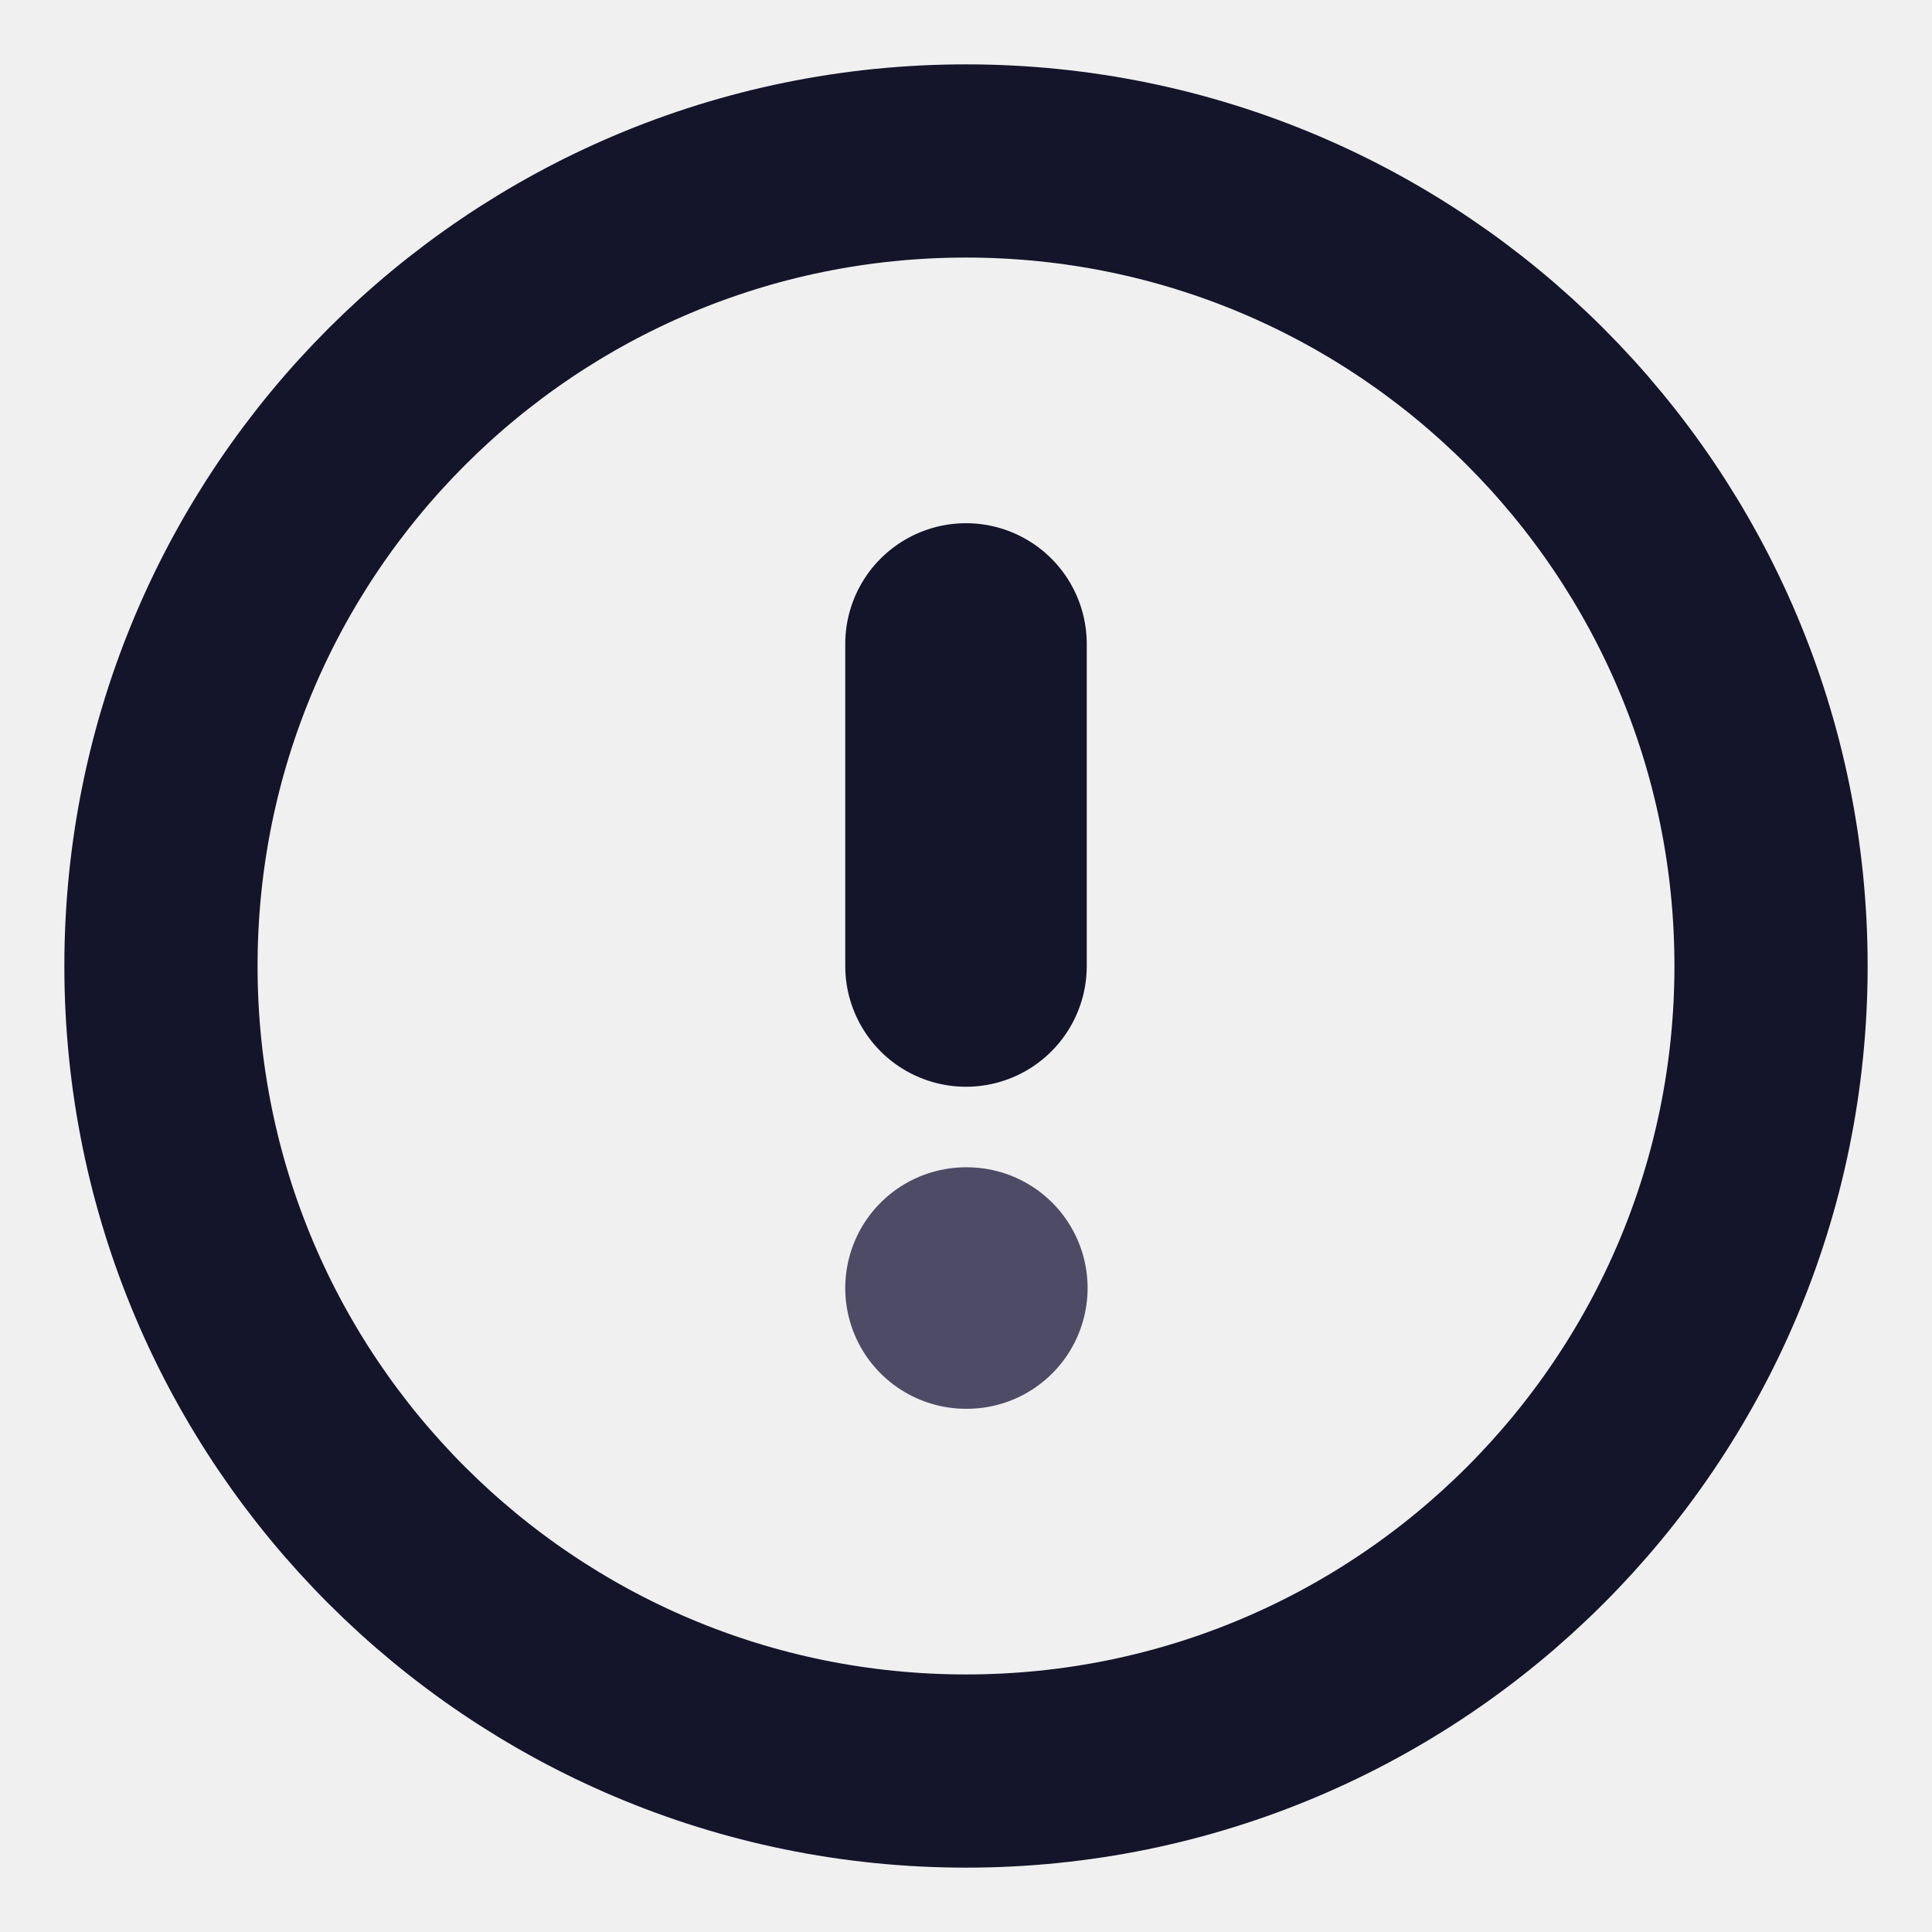
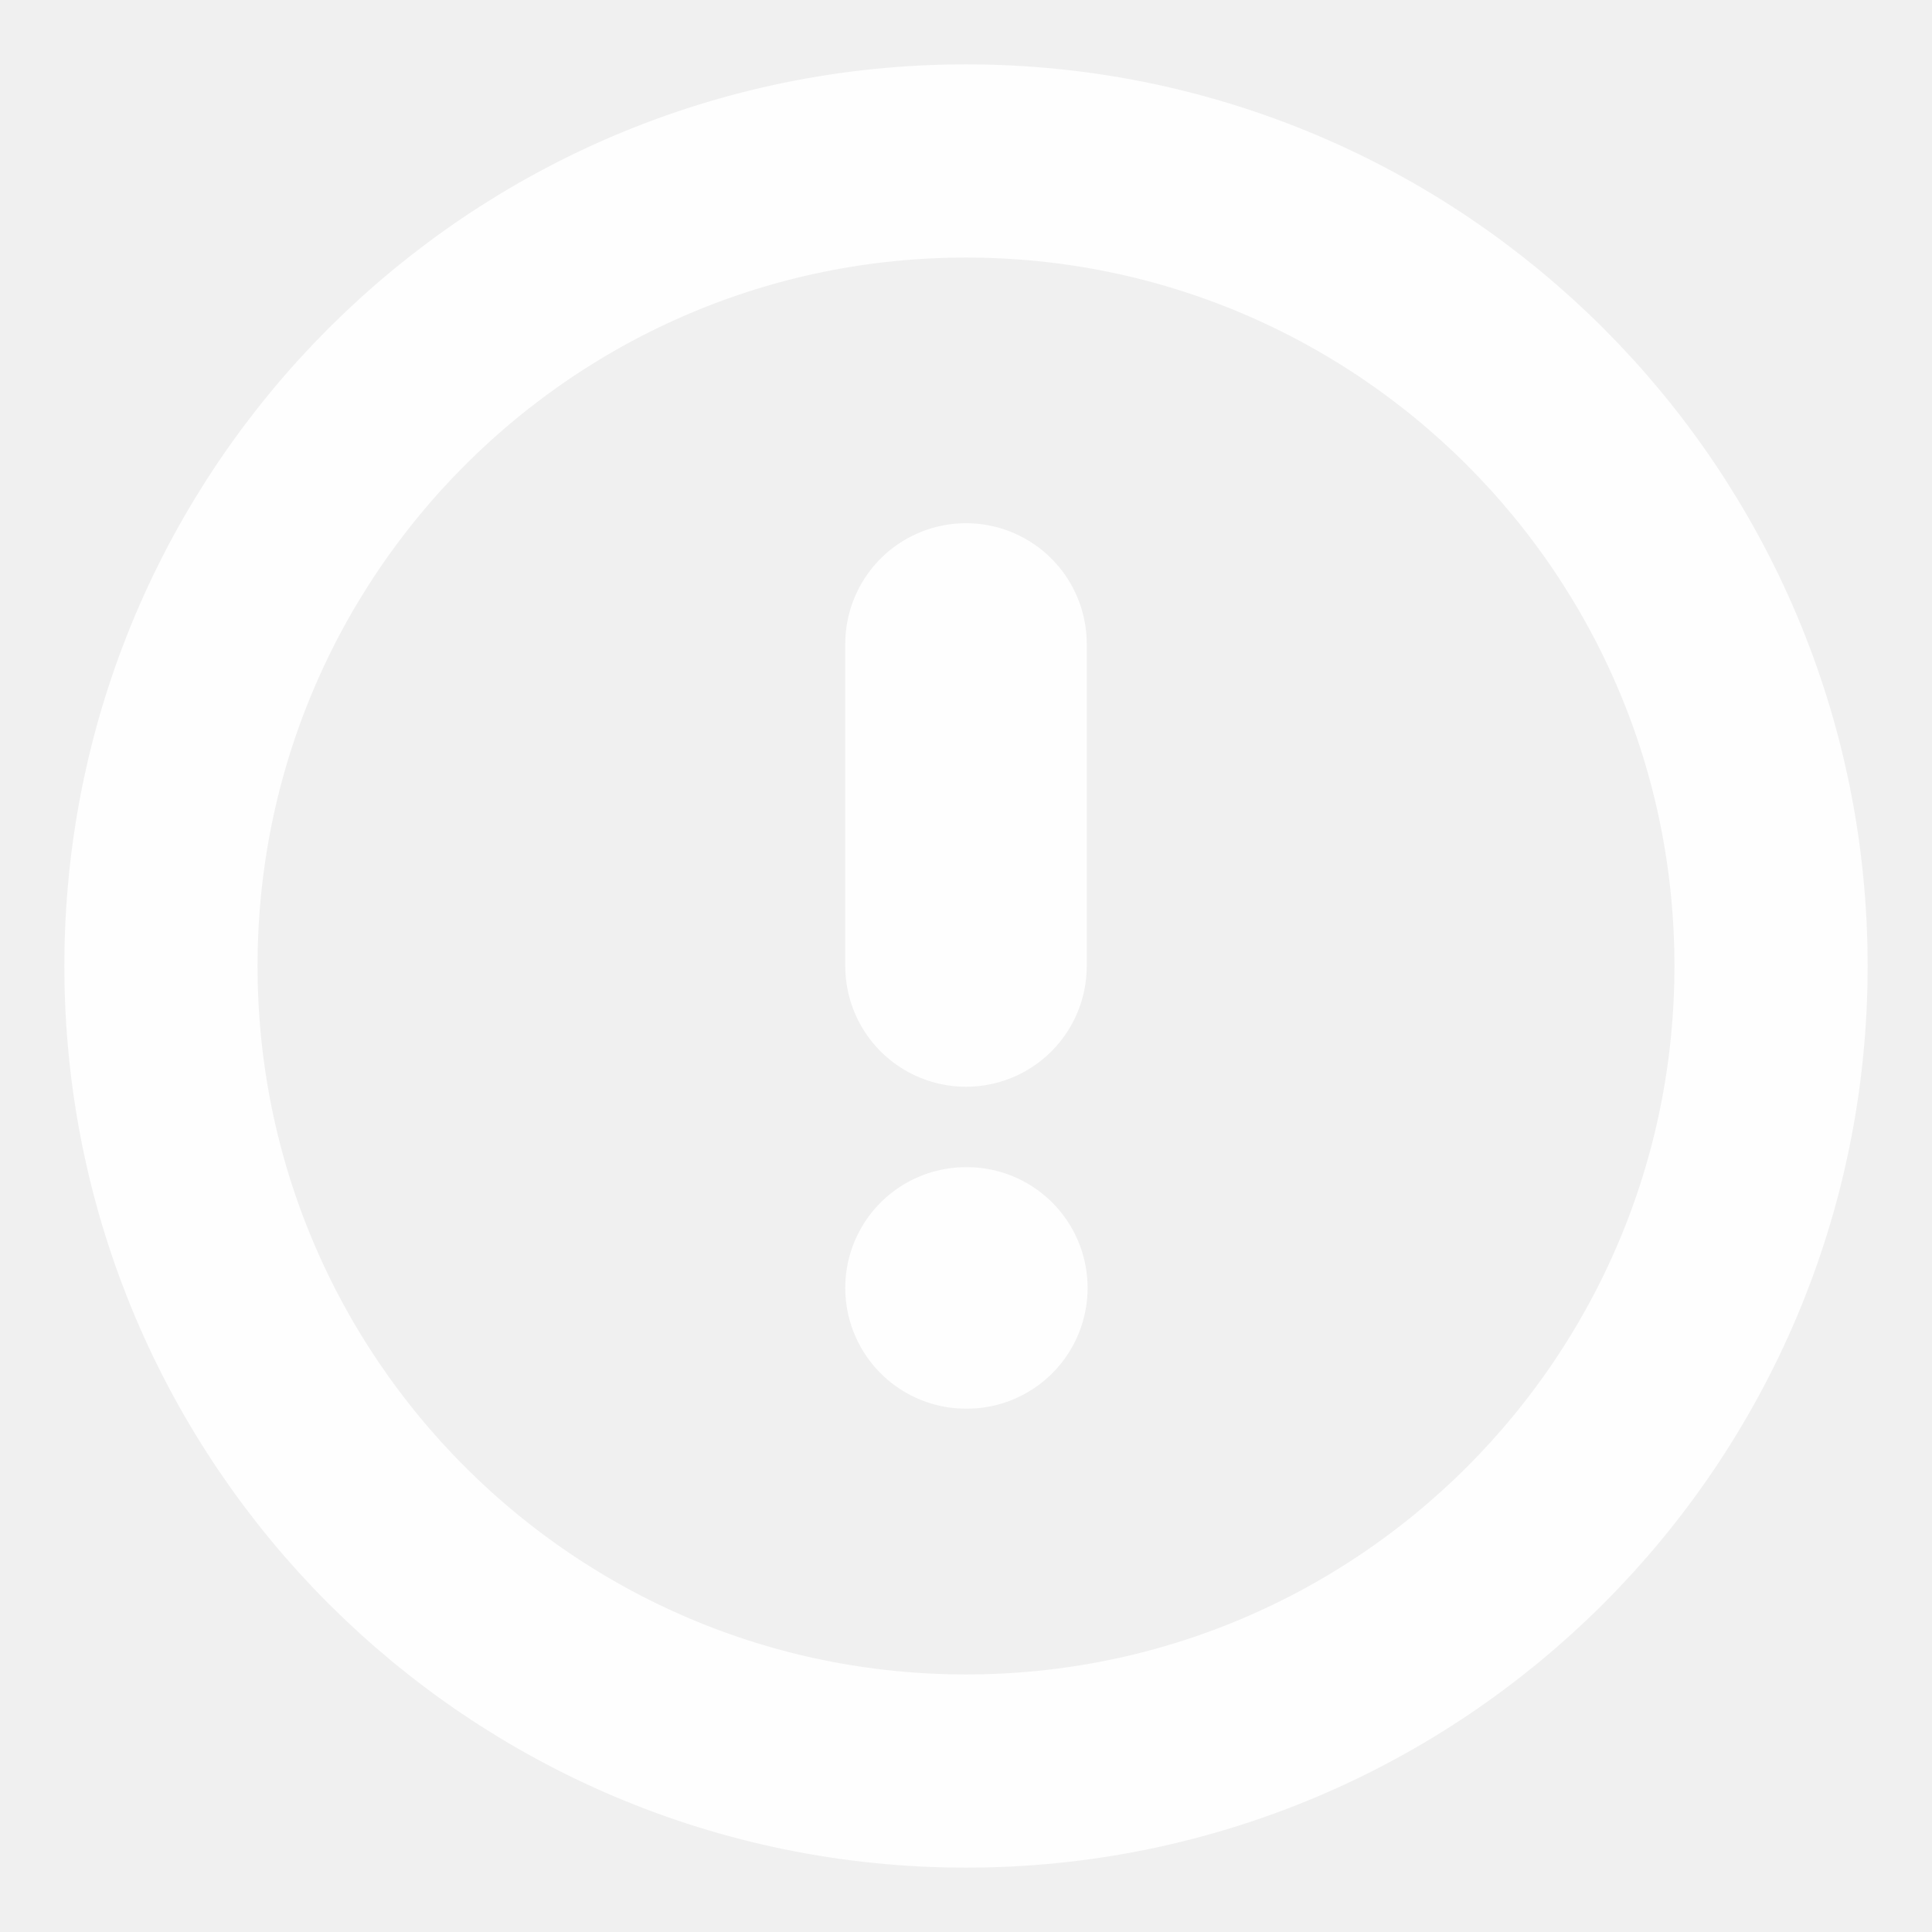
<svg xmlns="http://www.w3.org/2000/svg" width="16" height="16" viewBox="0 0 16 16" fill="none">
-   <g clip-path="url(#clip0_25294_2952)">
-     <path d="M8 14.667C11.682 14.667 14.667 11.682 14.667 8C14.667 4.318 11.682 1.333 8 1.333C4.318 1.333 1.333 4.318 1.333 8C1.333 11.682 4.318 14.667 8 14.667Z" stroke="#14142B" stroke-width="1.6" stroke-linecap="round" stroke-linejoin="round" />
-     <path d="M8 5.333V8" stroke="#14142B" stroke-width="2" stroke-linecap="round" stroke-linejoin="round" />
-     <path d="M8 10.667H8.007" stroke="#4E4B66" stroke-width="2" stroke-linecap="round" stroke-linejoin="round" />
+   <g clip-path="url(#clip0_26360_41880)">
+     <path d="M8 14.667C11.682 14.667 14.667 11.682 14.667 8C14.667 4.318 11.682 1.333 8 1.333C4.318 1.333 1.333 4.318 1.333 8C1.333 11.682 4.318 14.667 8 14.667Z" stroke="#FEFEFE" stroke-width="1.6" stroke-linecap="round" stroke-linejoin="round" />
+     <path d="M8 5.333V8" stroke="#FEFEFE" stroke-width="2" stroke-linecap="round" stroke-linejoin="round" />
+     <path d="M8 10.666H8.007" stroke="#FEFEFE" stroke-width="2" stroke-linecap="round" stroke-linejoin="round" />
  </g>
  <defs>
-     <clipPath id="clip0_25294_2952">
+     <clipPath id="clip0_26360_41880">
      <rect width="16" height="16" fill="white" />
    </clipPath>
  </defs>
</svg>
